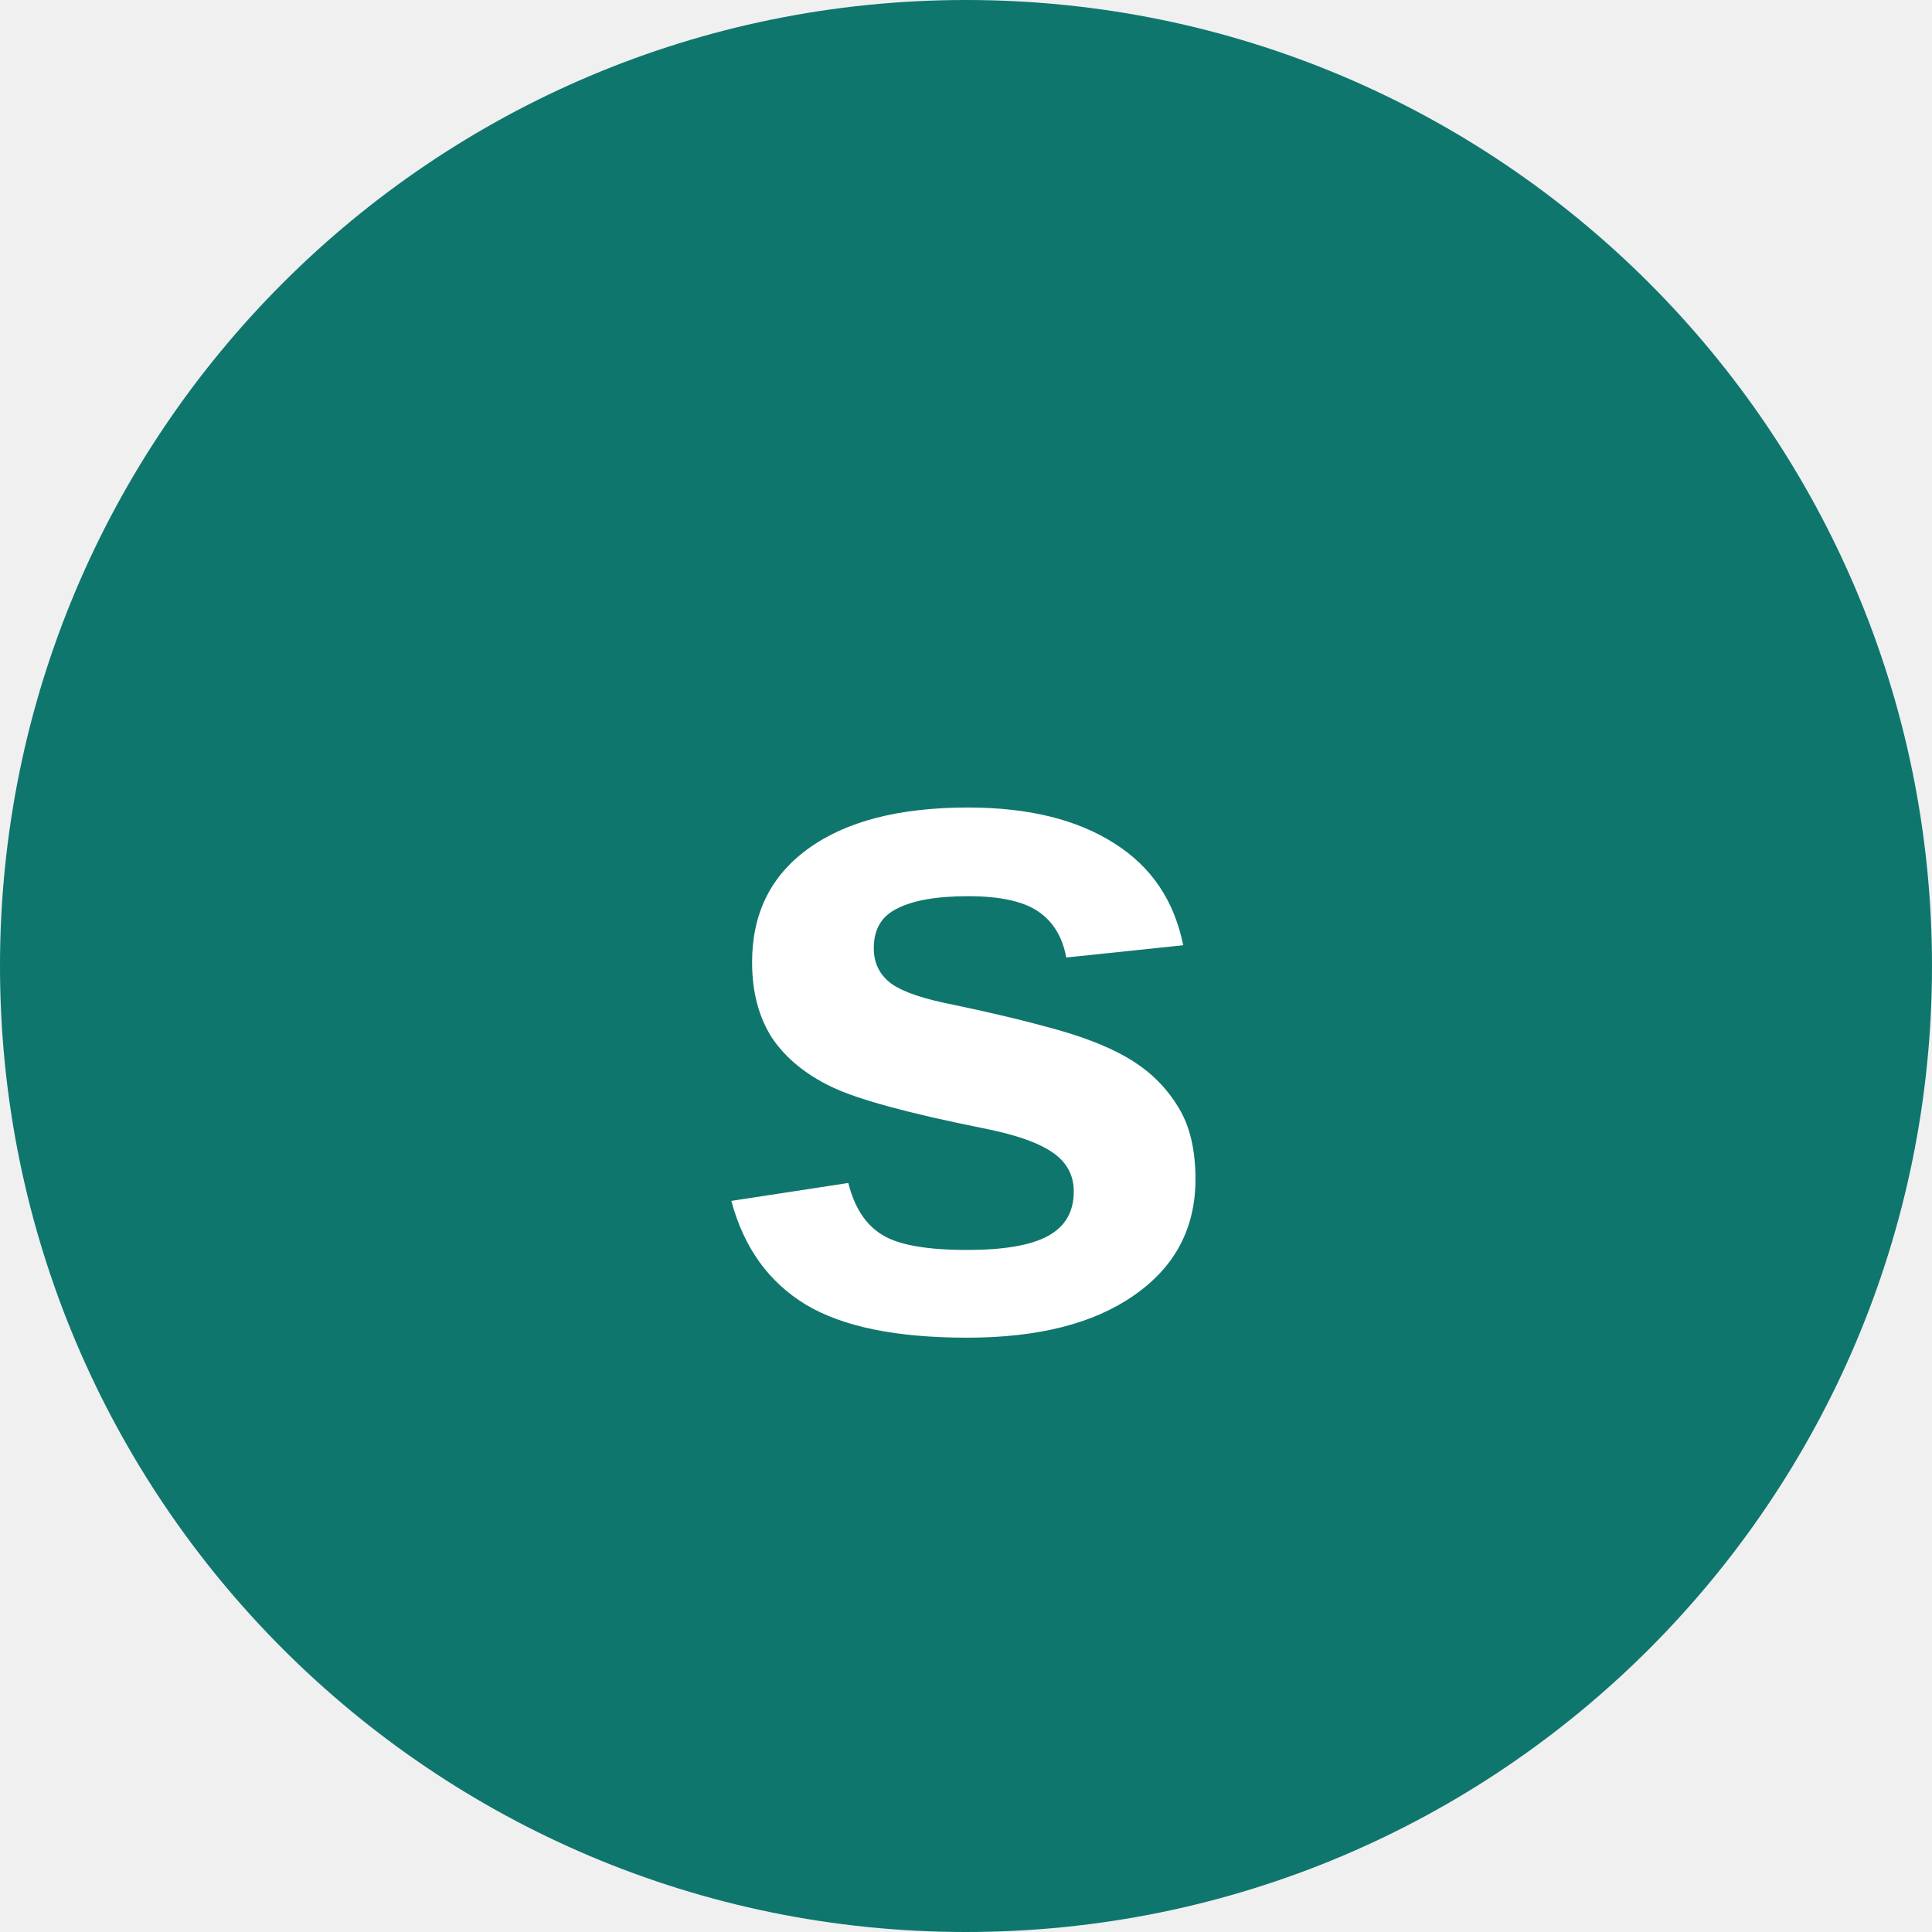
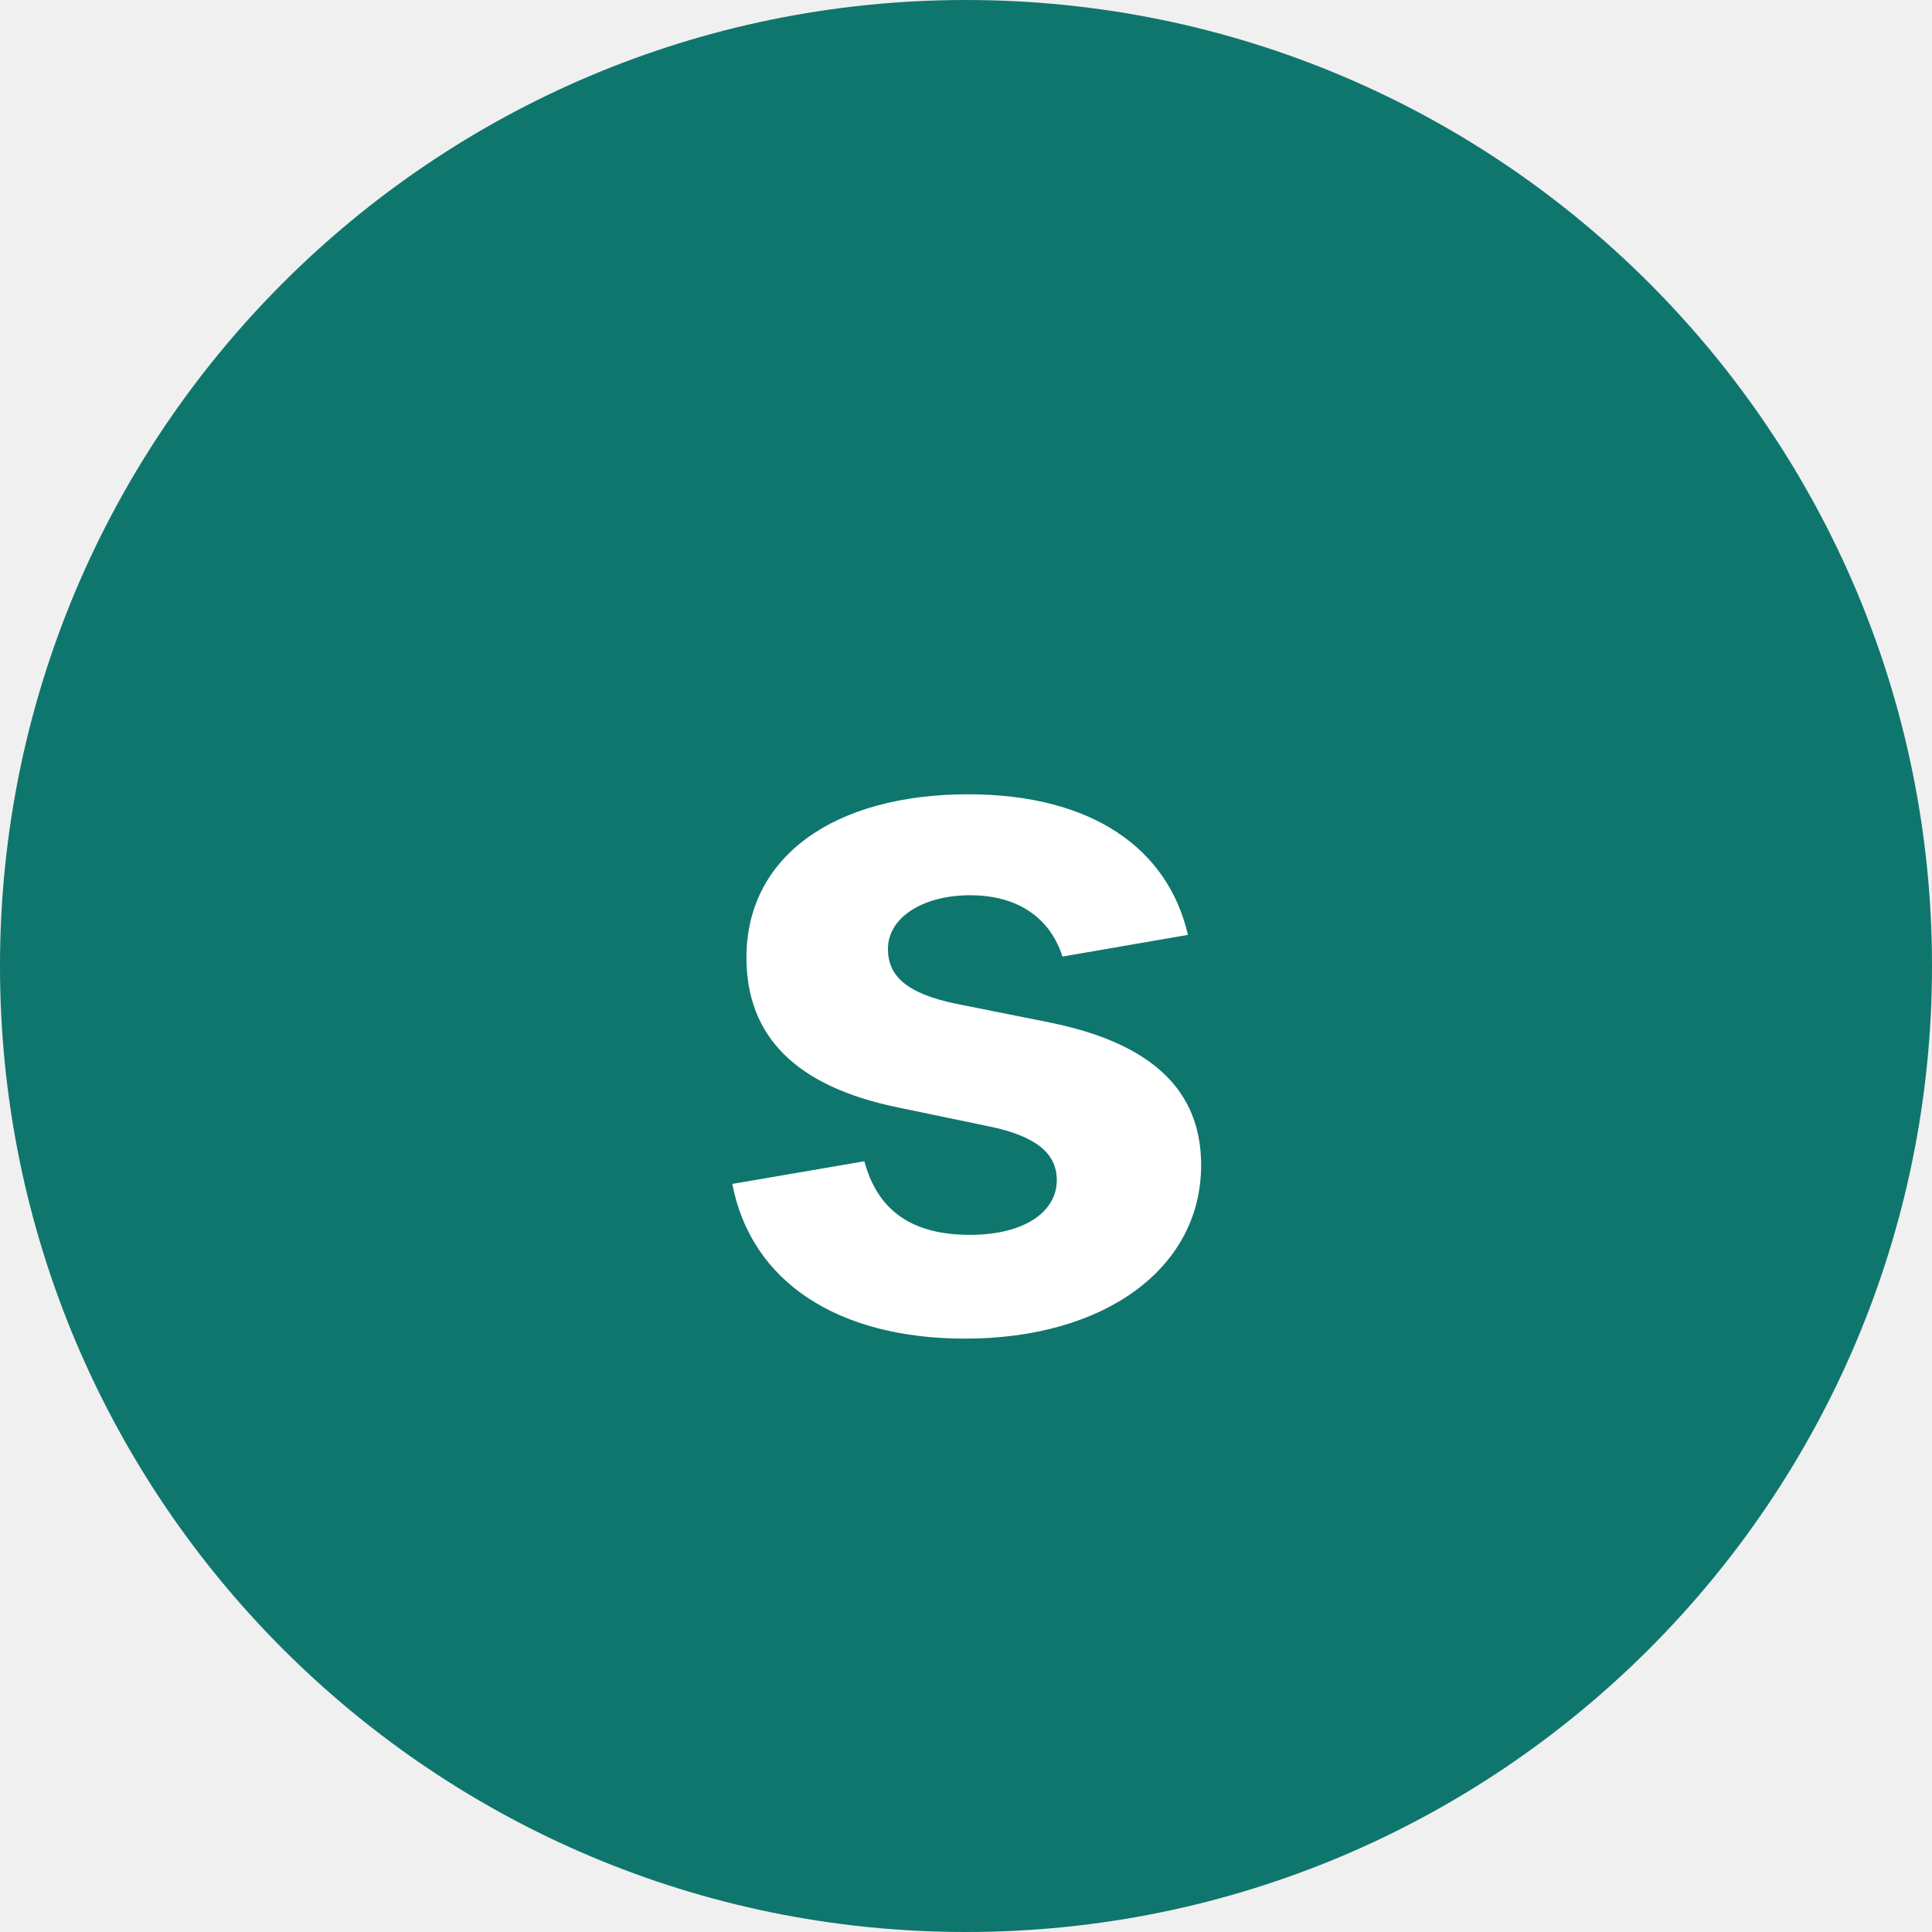
<svg xmlns="http://www.w3.org/2000/svg" viewBox="0 0 32 32" fill="#FFFFFF">
  <circle cx="16" cy="16" r="16" fill="#0F766E" />
-   <text x="16" y="22" font-family="Arial, Helvetica, sans-serif" font-size="16" font-weight="700" fill="#FFFFFF" text-anchor="middle">s</text>
+   <text x="16" y="22" font-family="Inter, Arial, Helvetica, sans-serif" font-size="16" font-weight="700" fill="#FFFFFF" text-anchor="middle">s</text>
</svg>
